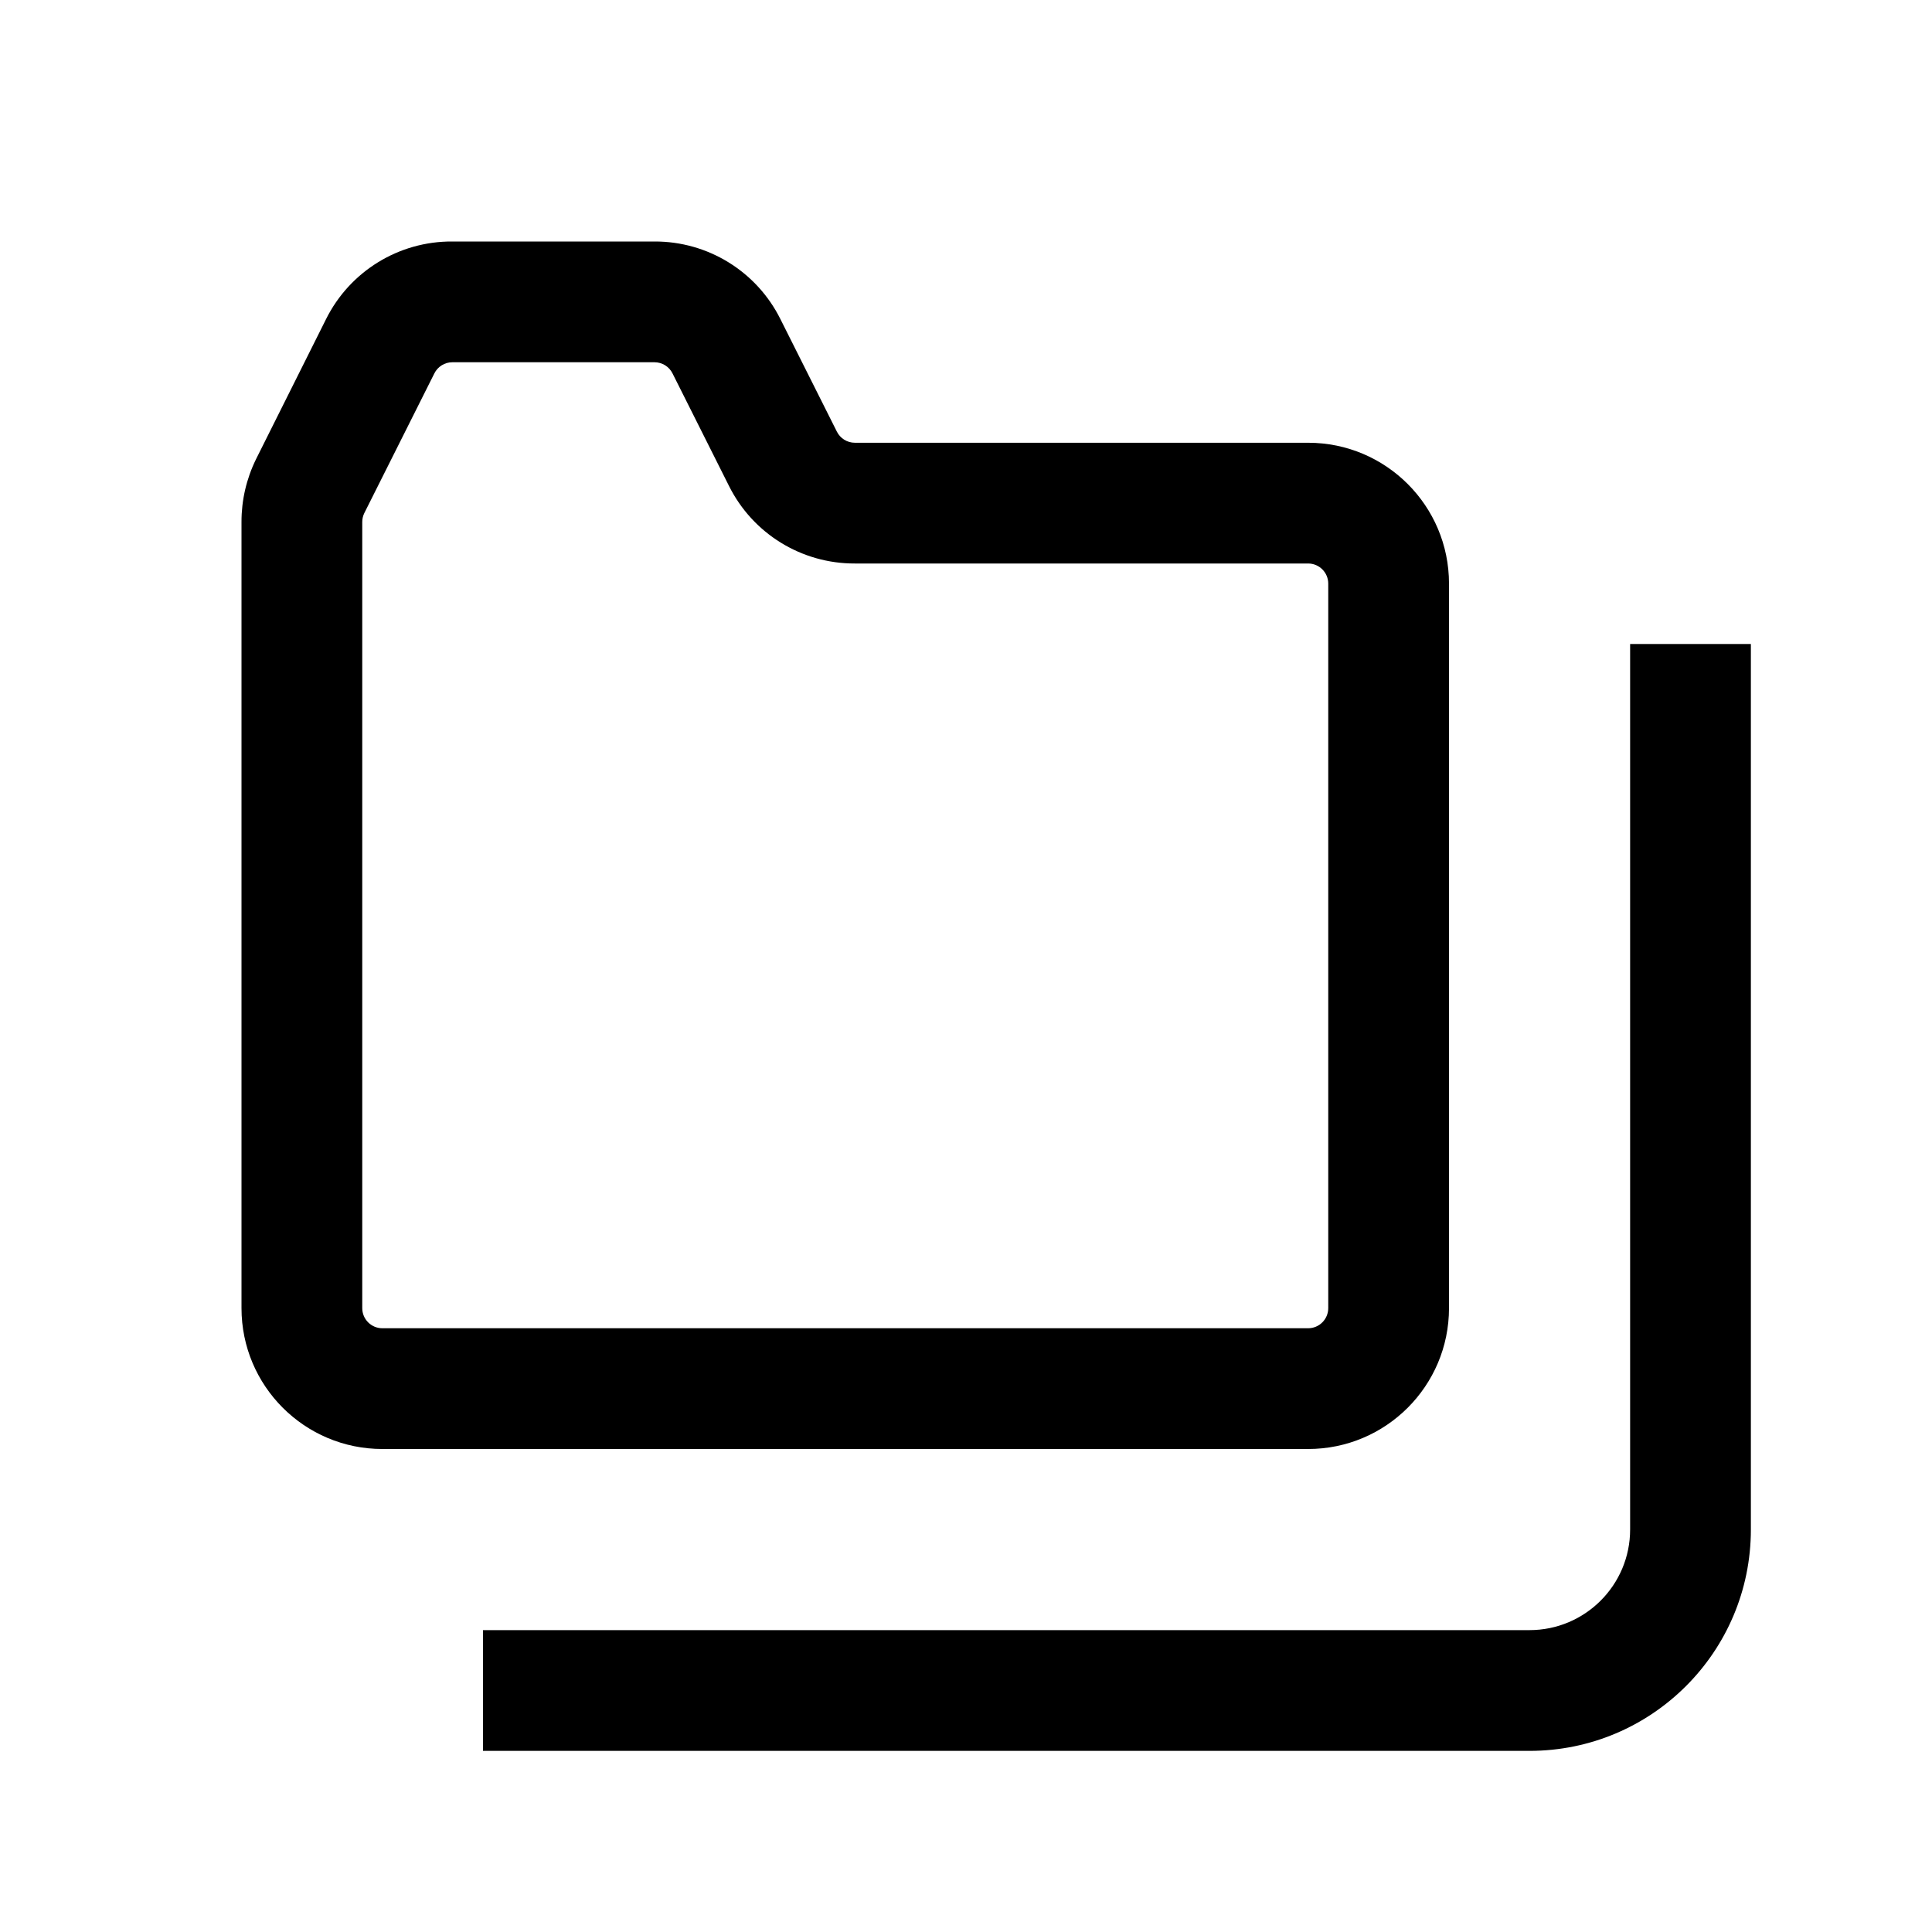
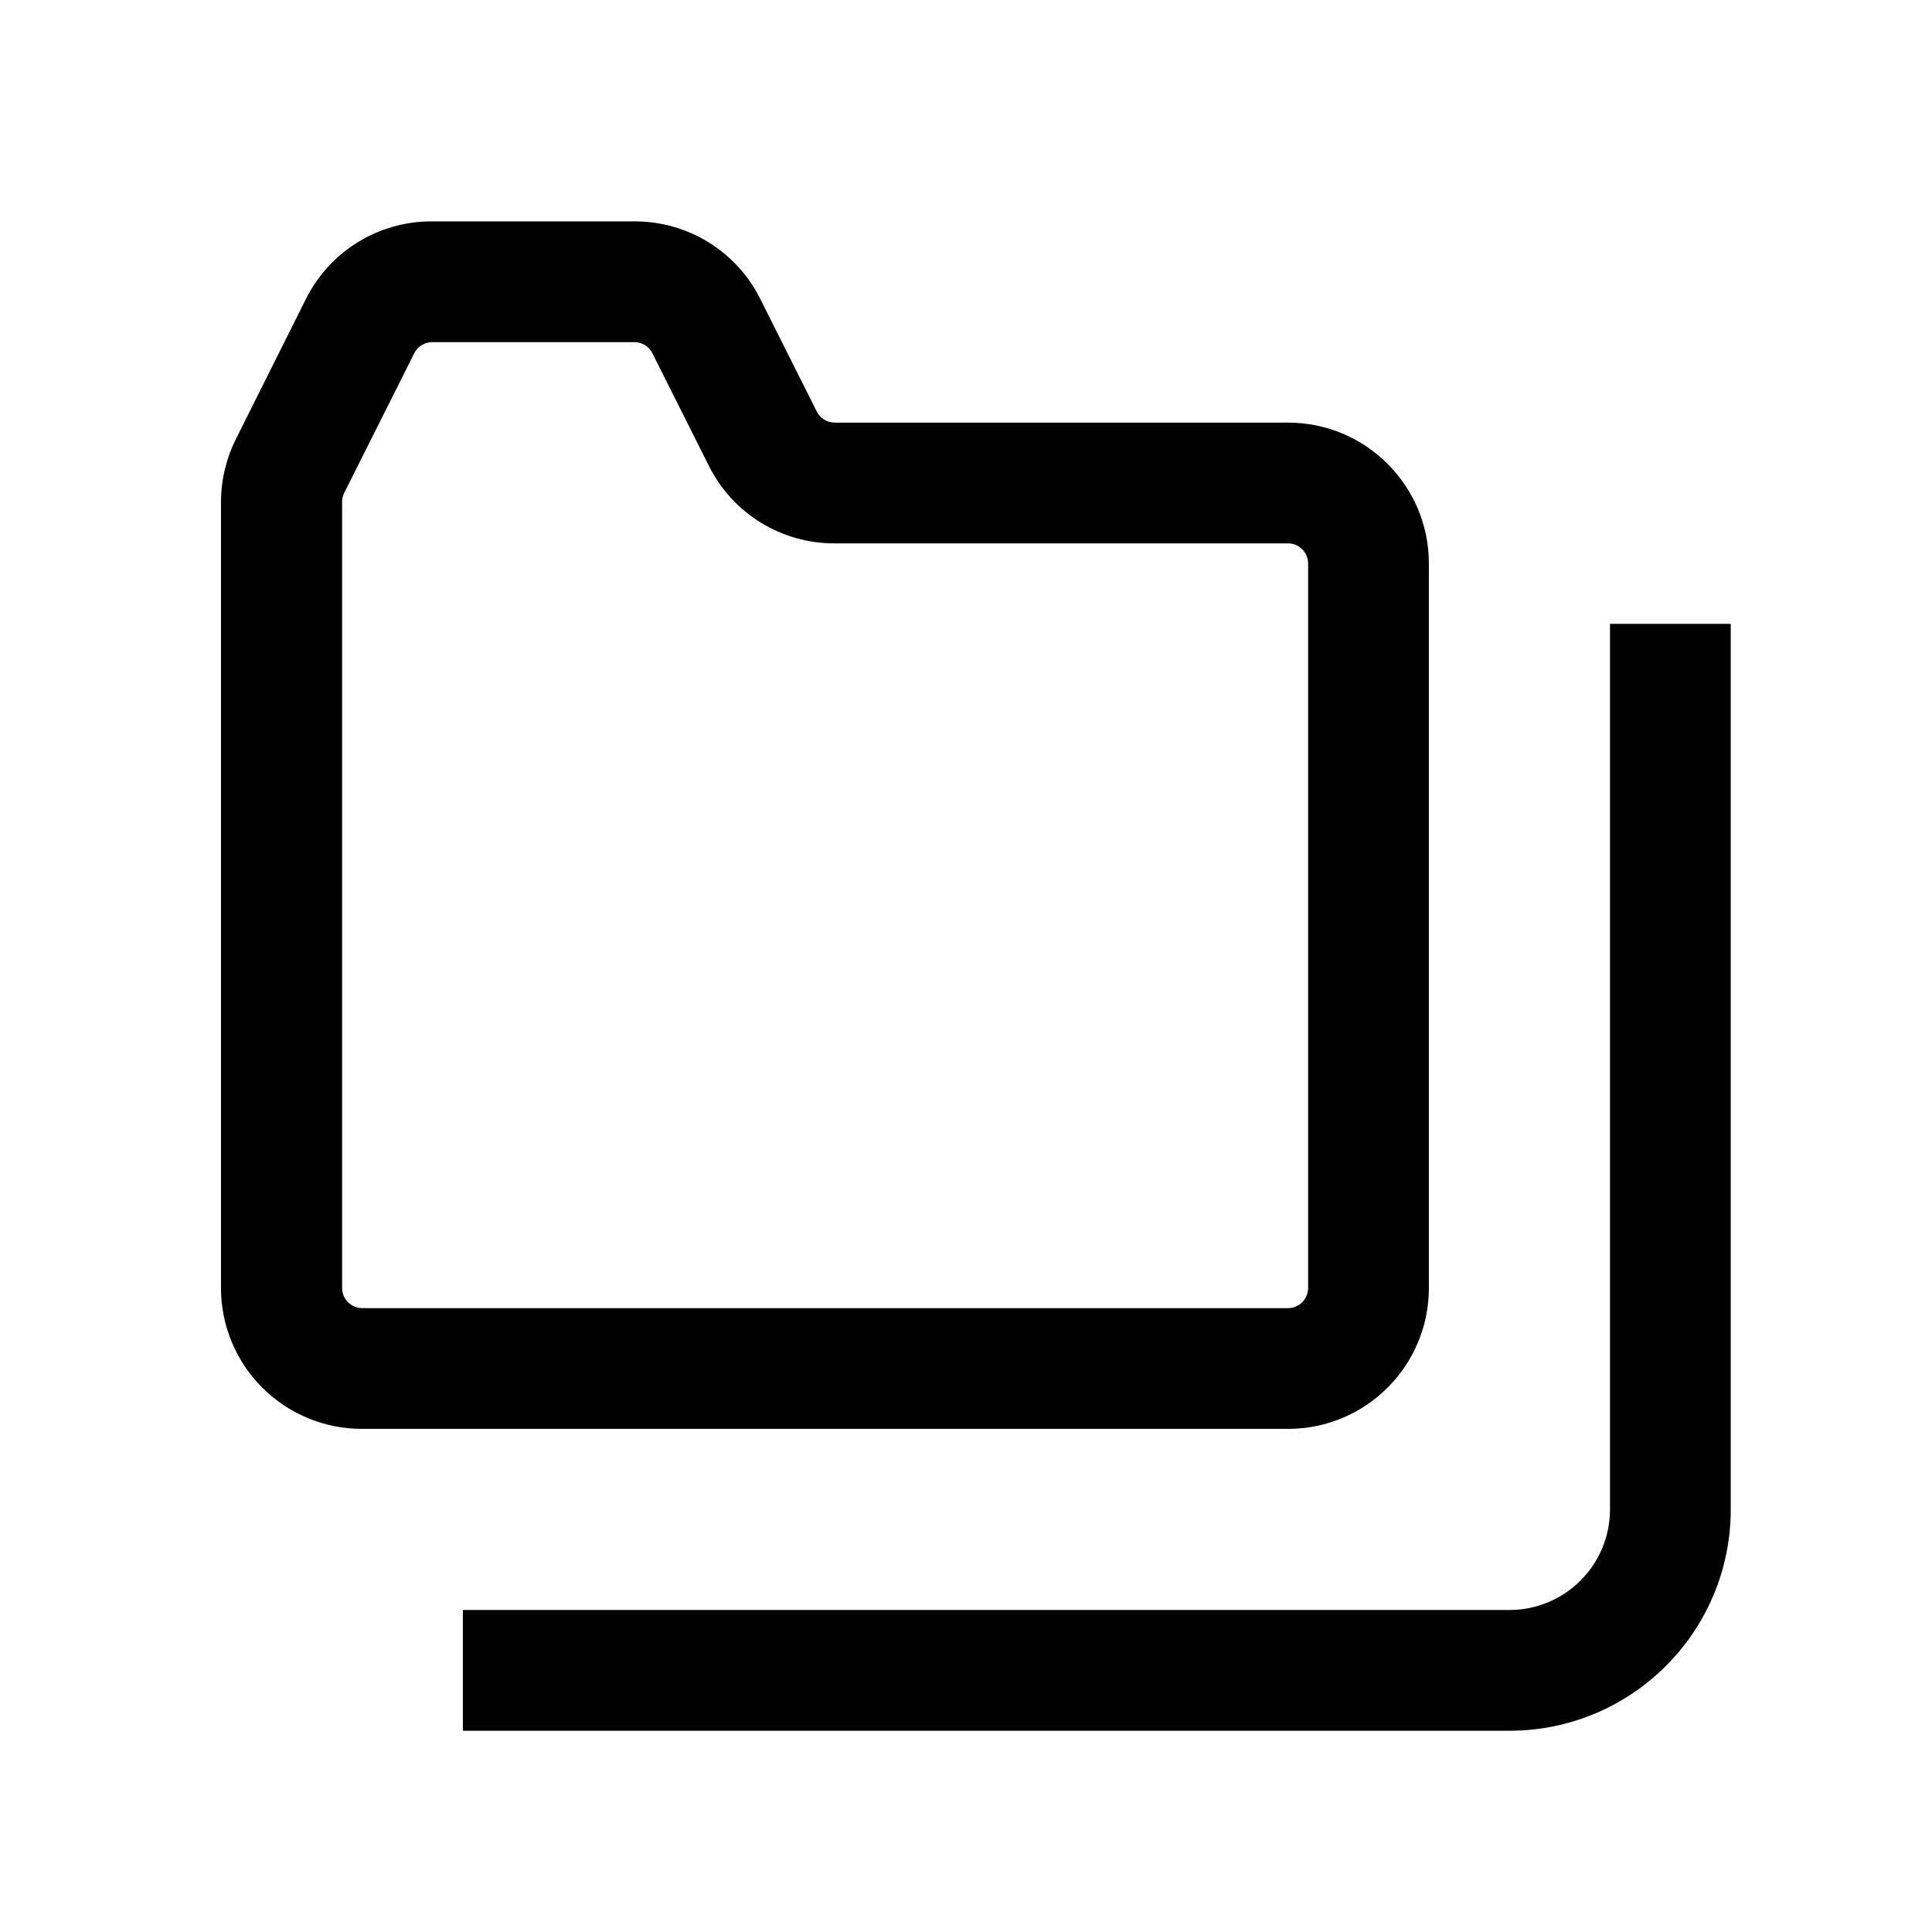
<svg xmlns="http://www.w3.org/2000/svg" viewBox="0 0 48 48">
-   <path d="M36 32.5v-18a3.5 3.5 0 0 0-3.5-3.5H21.24a.5.5 0 0 1-.45-.28l-1.4-2.79A3.48 3.48 0 0 0 16.26 6h-5.02A3.48 3.48 0 0 0 8.1 7.93l-1.74 3.48A3.52 3.52 0 0 0 6 12.97V32.5A3.5 3.5 0 0 0 9.5 36h23a3.5 3.5 0 0 0 3.5-3.5Zm-27 0V12.97a.5.5 0 0 1 .05-.22l1.74-3.47a.5.5 0 0 1 .45-.28h5.02a.5.5 0 0 1 .45.28l1.4 2.79A3.48 3.48 0 0 0 21.24 14H32.5a.5.5 0 0 1 .5.5v18a.5.5 0 0 1-.5.5h-23a.5.5 0 0 1-.5-.5Z" />
-   <path d="M40.5 16v22a2.5 2.5 0 0 1-2.5 2.5H12v3h26a5.5 5.5 0 0 0 5.5-5.5V16Z" />
+   <path d="M35.5 32V14a3.5 3.5 0 0 0-3.5-3.5H20.74a.5.5 0 0 1-.45-.28l-1.4-2.79a3.48 3.48 0 0 0-3.13-1.93h-5.02A3.48 3.48 0 0 0 7.6 7.43l-1.74 3.48a3.52 3.52 0 0 0-.37 1.56V32A3.5 3.5 0 0 0 9 35.5h23a3.5 3.5 0 0 0 3.5-3.5Zm-27 0V12.47a.5.5 0 0 1 .05-.22l1.74-3.47a.5.5 0 0 1 .45-.28h5.02a.5.5 0 0 1 .45.28l1.4 2.79a3.48 3.48 0 0 0 3.13 1.93H32a.5.5 0 0 1 .5.5v18a.5.5 0 0 1-.5.5H9a.5.5 0 0 1-.5-.5Z" />
+   <path d="M40 15.5v22a2.5 2.5 0 0 1-2.5 2.5h-26v3h26a5.5 5.5 0 0 0 5.5-5.5v-22Z" />
</svg>
